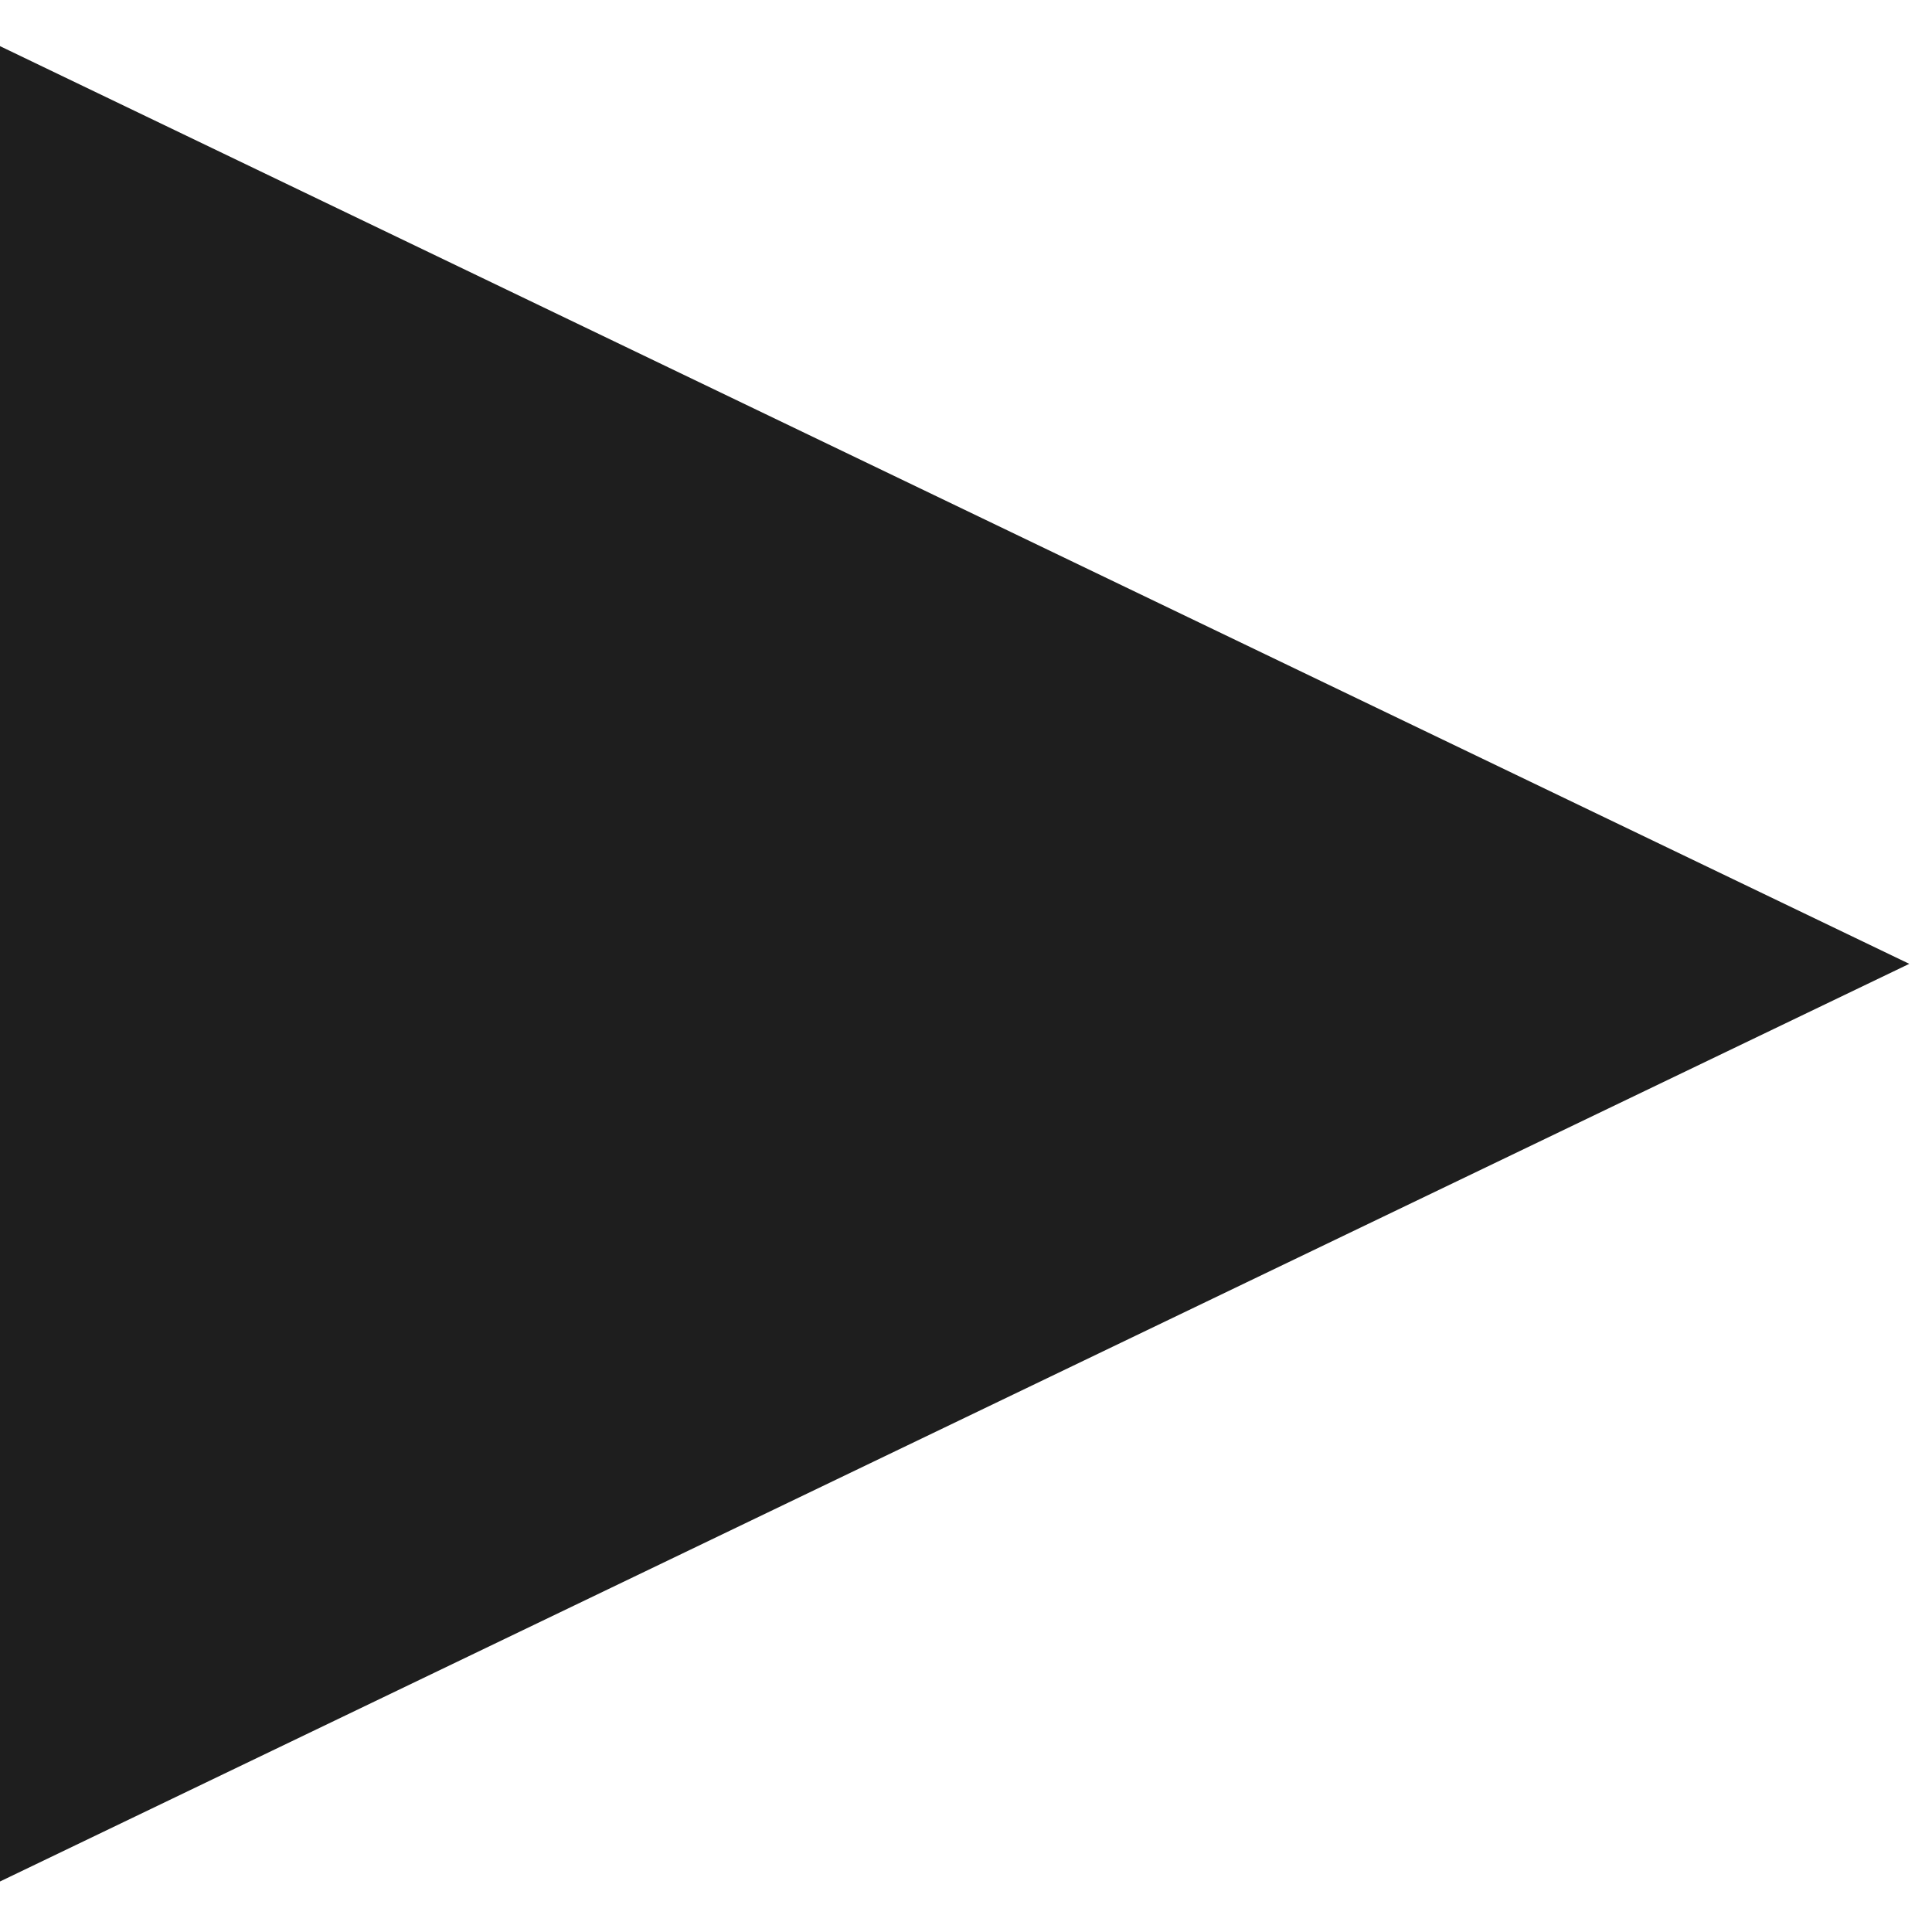
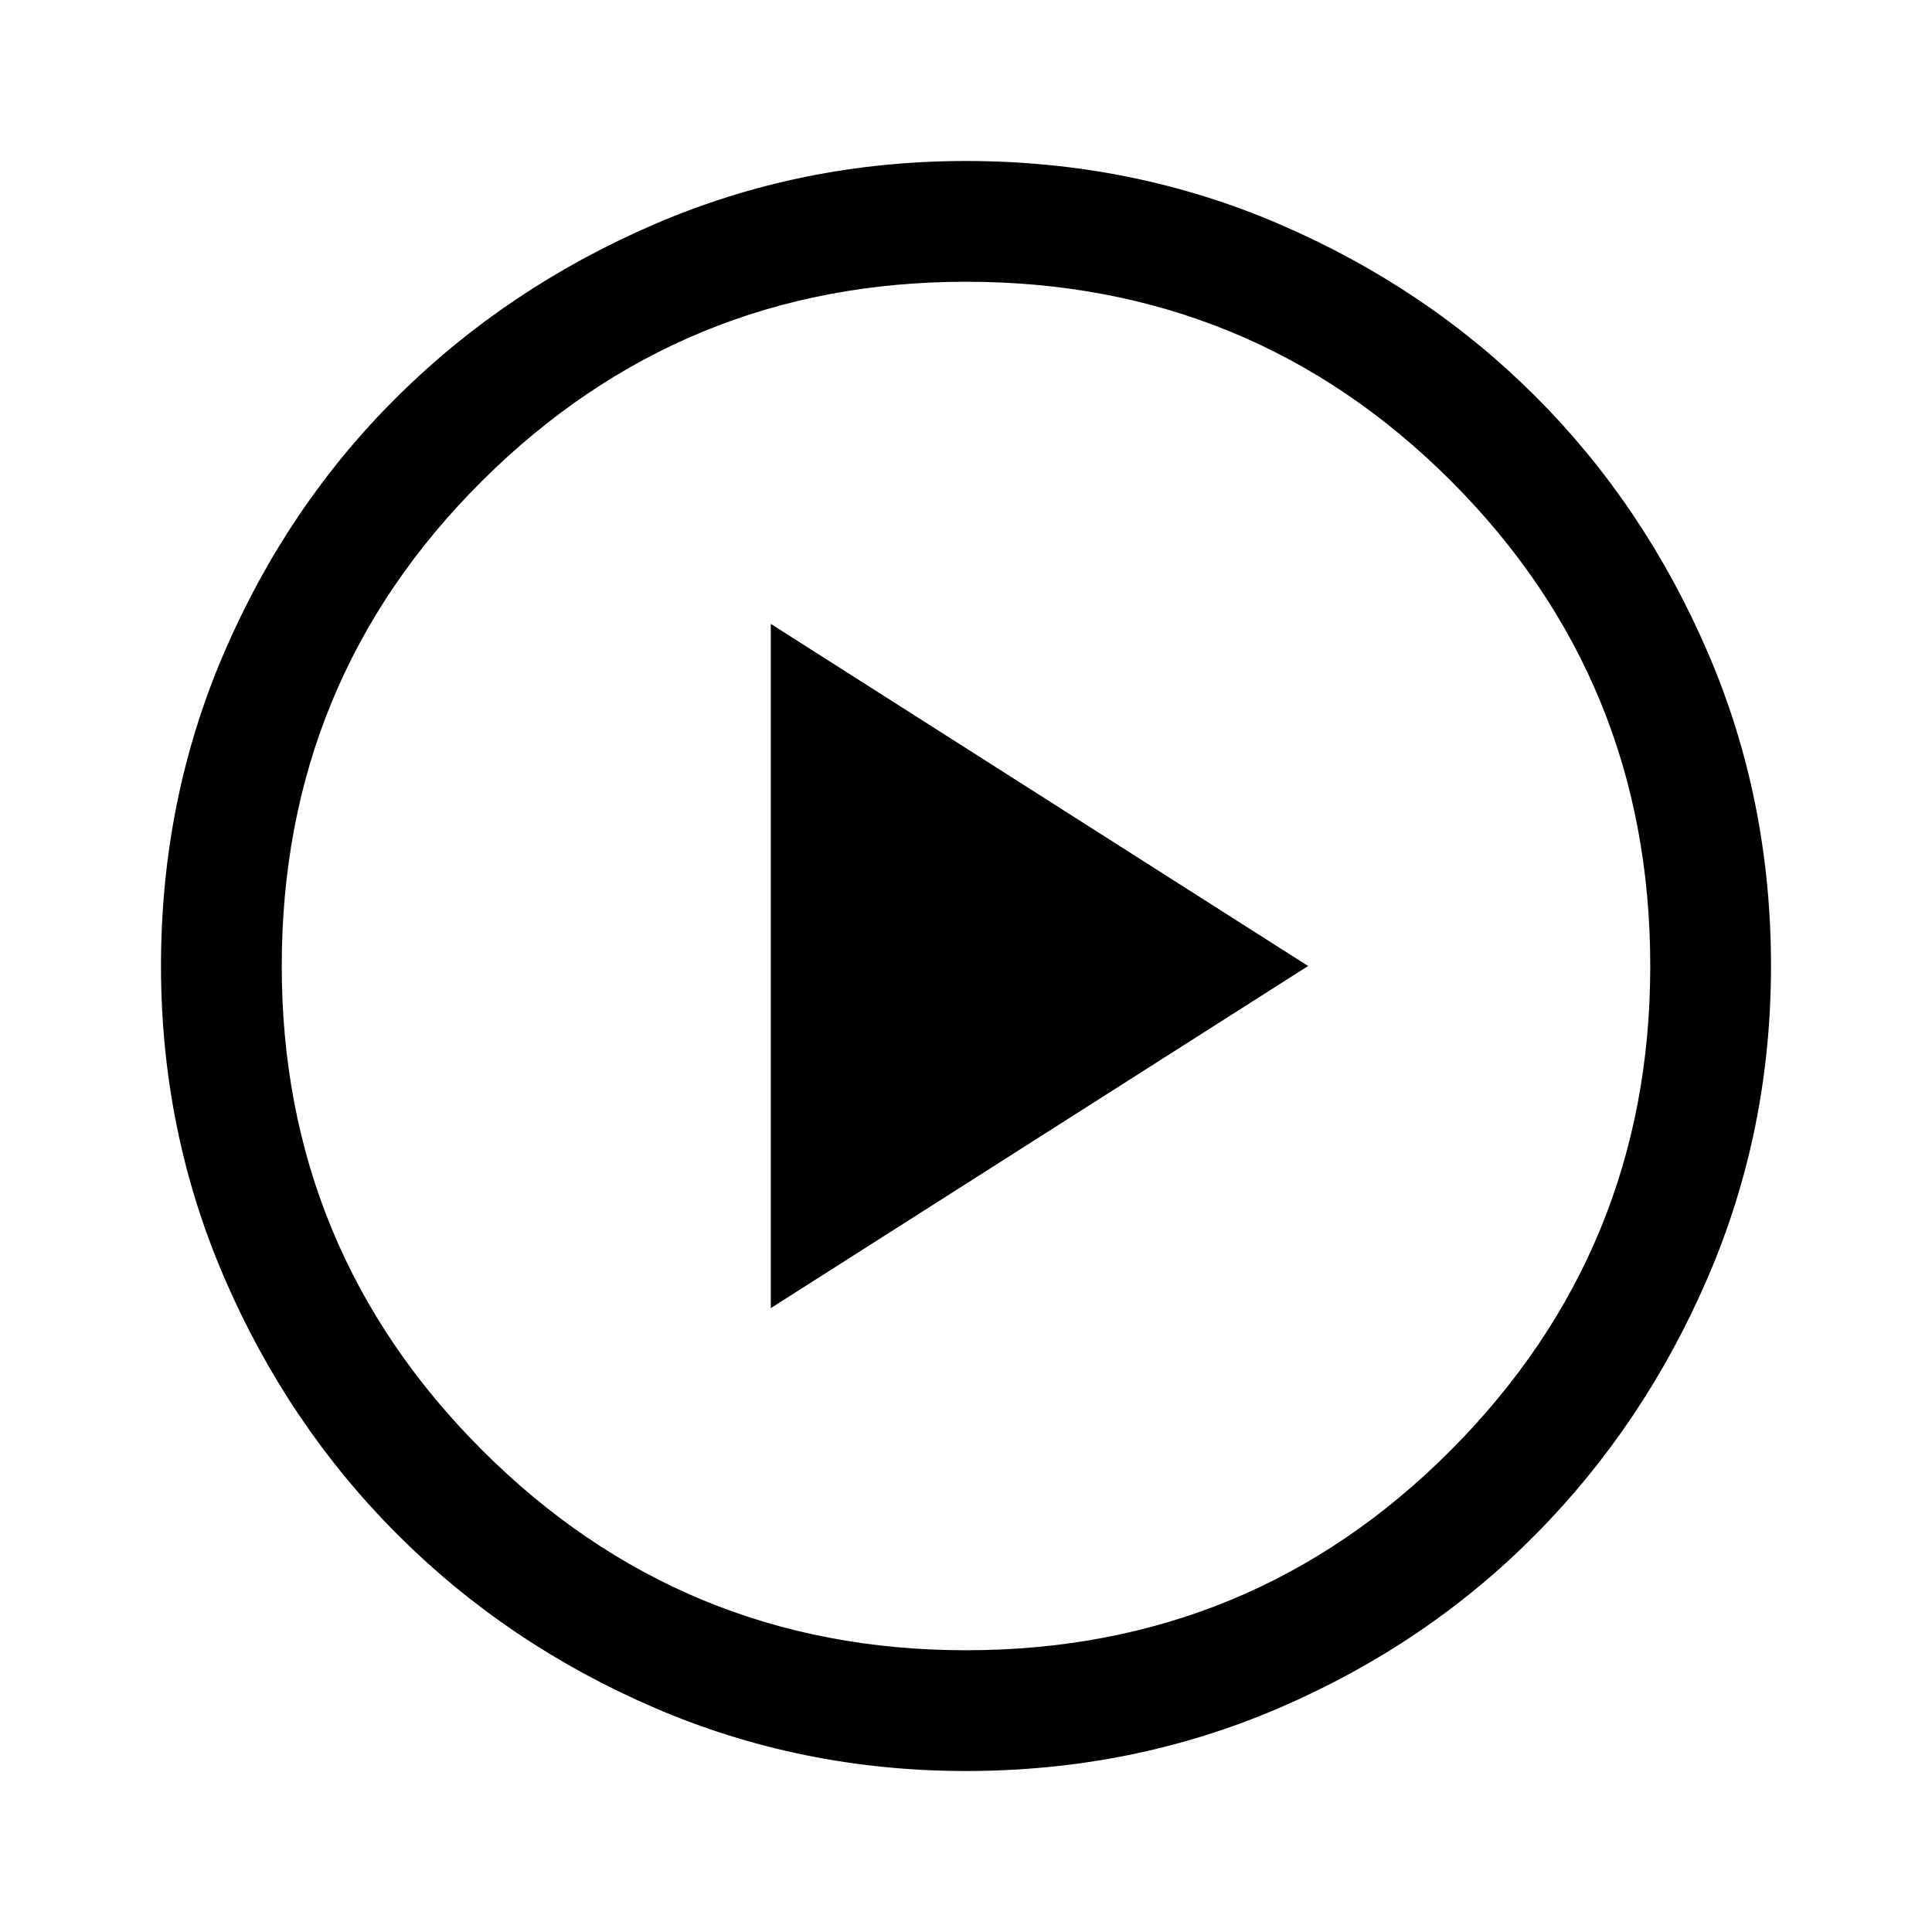
- <svg xmlns="http://www.w3.org/2000/svg" width="34" height="34" viewBox="0 0 34 34" fill="none">
-   <path fill-rule="evenodd" clip-rule="evenodd" d="M0 33.111L33.6 16.962L0 0.812V33.111Z" fill="black" fill-opacity="0.88" />
+ <svg xmlns="http://www.w3.org/2000/svg" viewBox="0 -960 960 960">
+   <path d="m383-310 267-170-267-170v340Zm97 230q-82 0-155-31.5t-127.5-86Q143-252 111.5-325T80-480q0-83 31.5-156t86-127Q252-817 325-848.5T480-880q83 0 156 31.5T763-763q54 54 85.5 127T880-480q0 82-31.5 155T763-197.5q-54 54.5-127 86T480-80Zm0-60q142 0 241-99.5T820-480q0-142-99-241t-241-99q-141 0-240.5 99T140-480q0 141 99.5 240.5T480-140Zm0-340Z" />
</svg>
